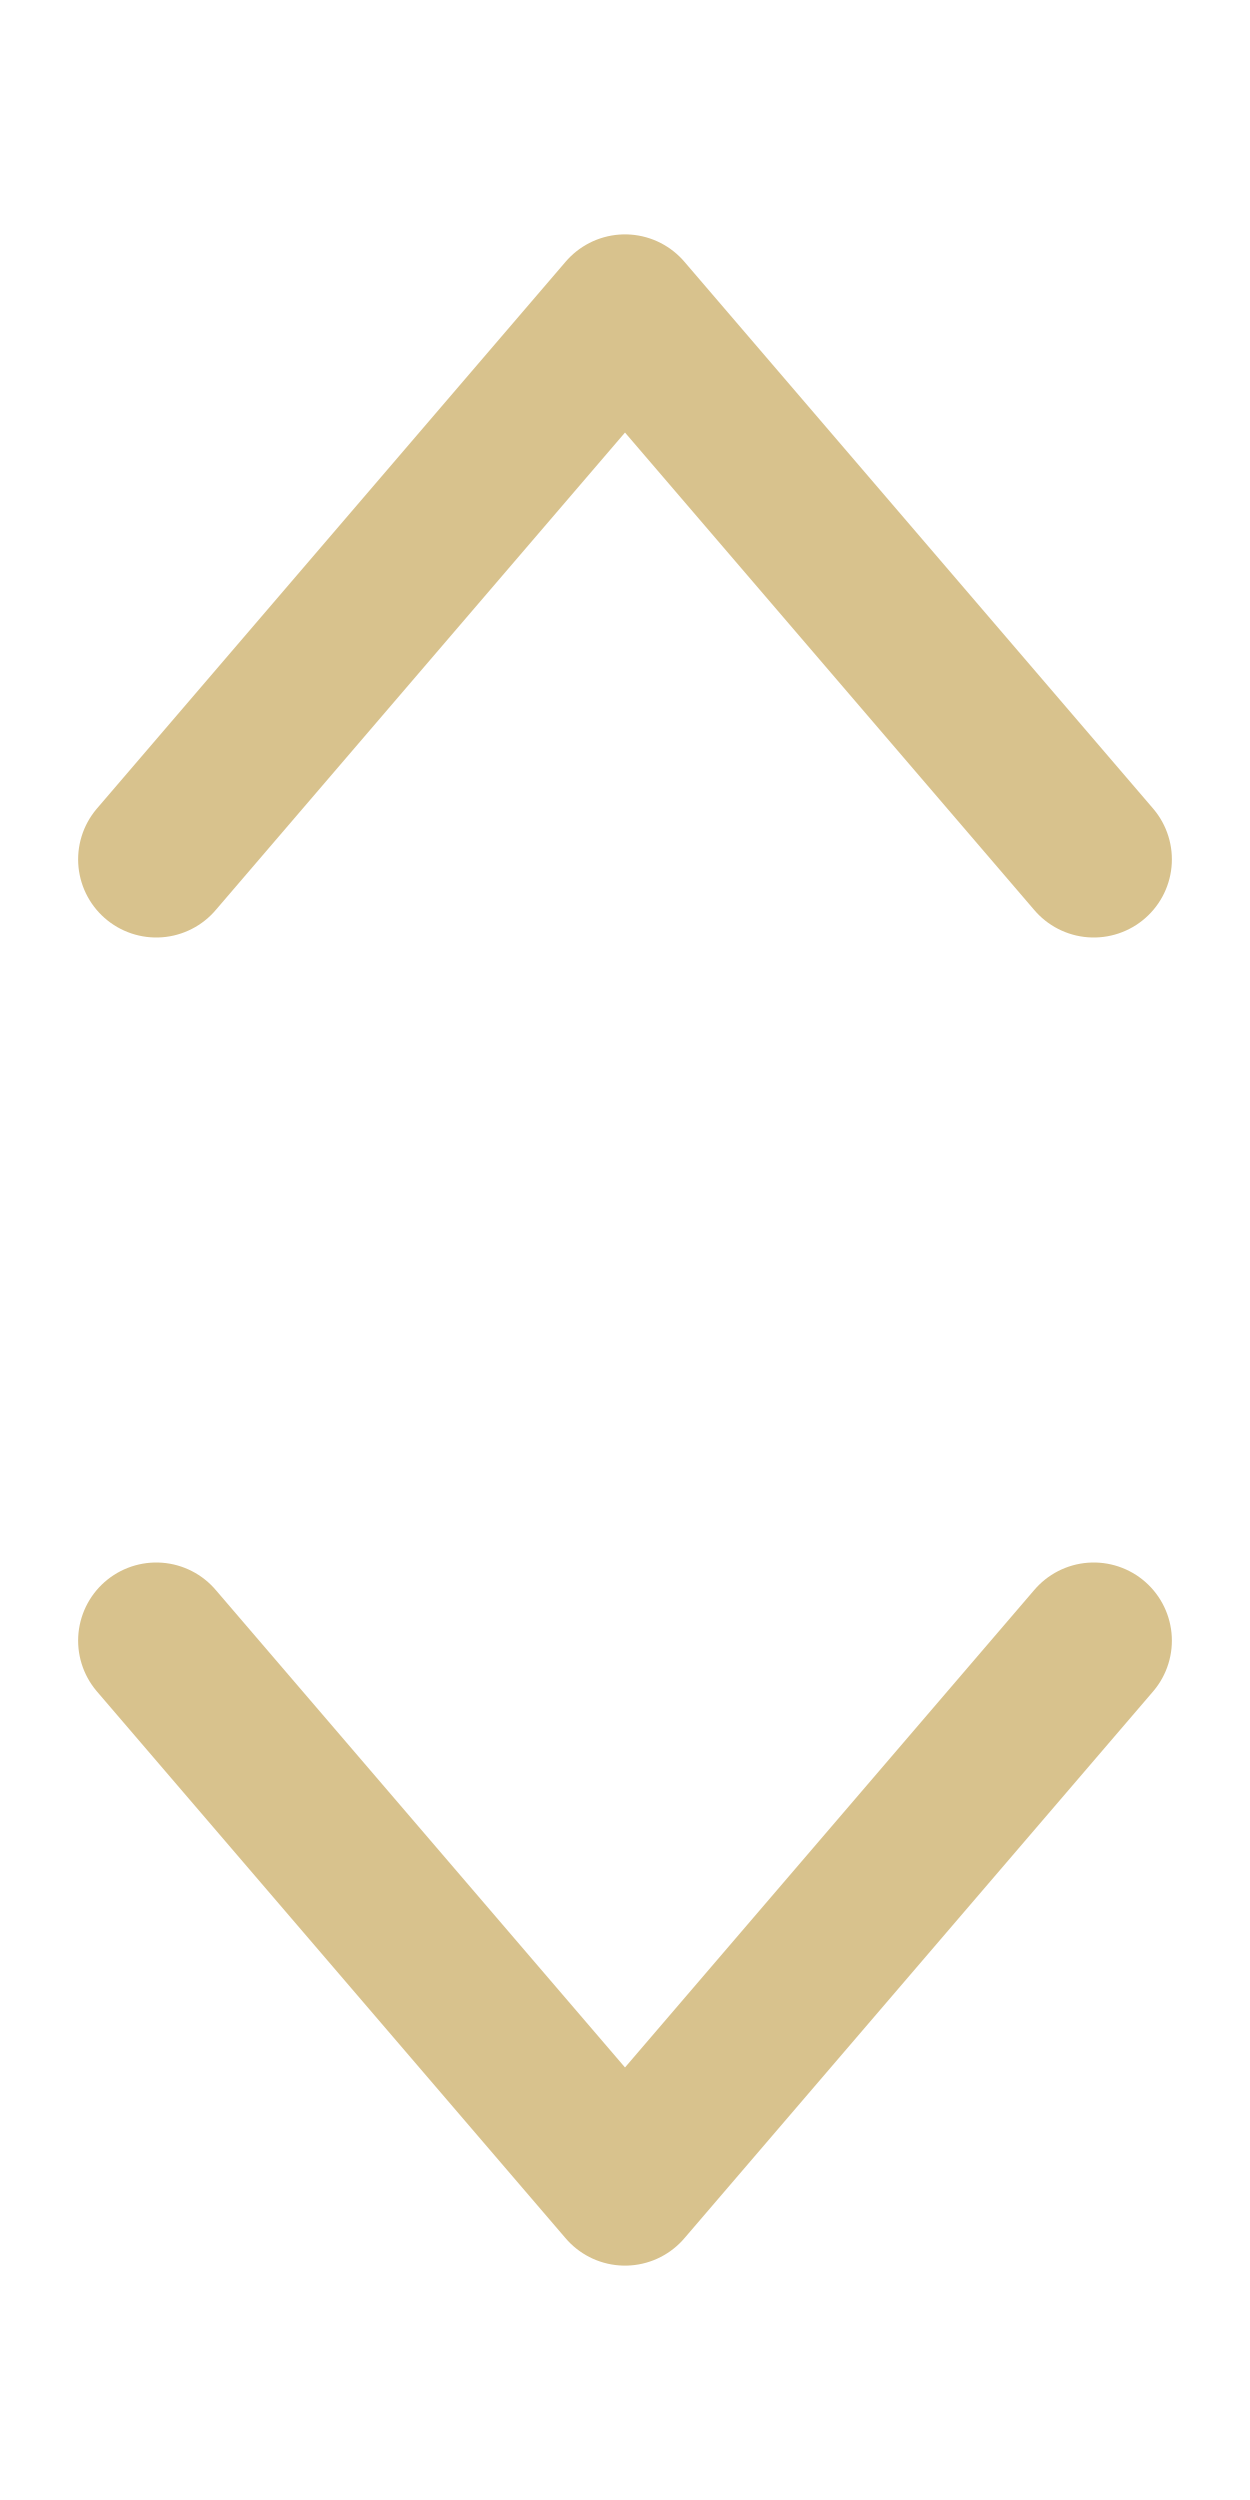
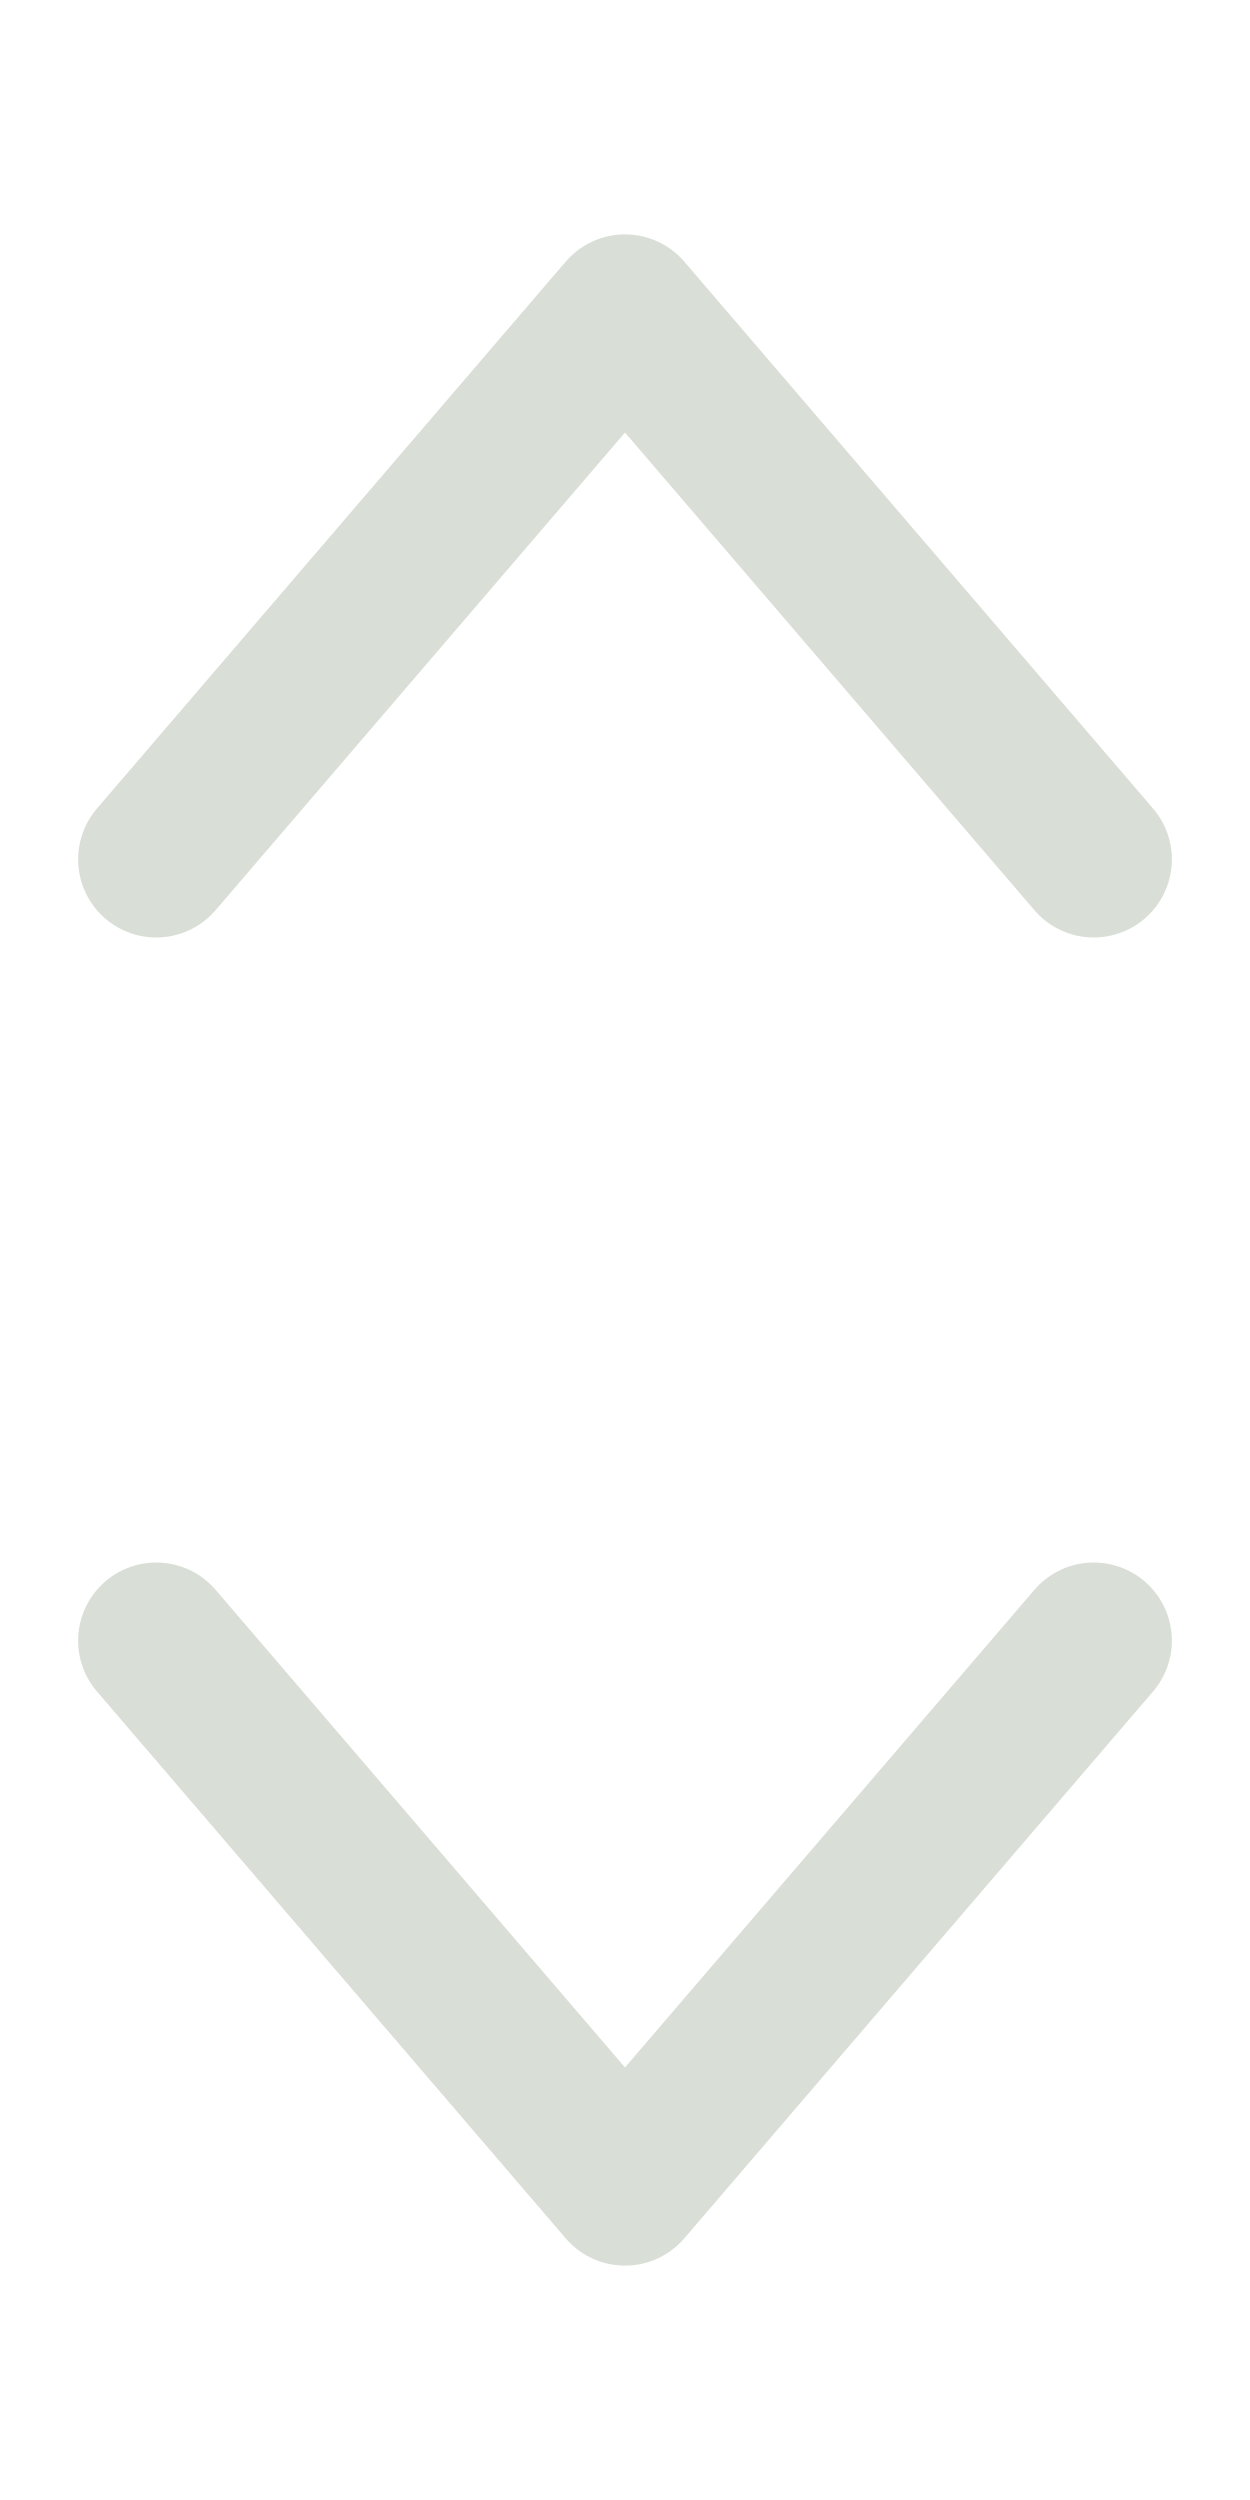
<svg xmlns="http://www.w3.org/2000/svg" width="16" height="32" viewBox="0 0 16 32">
-   <path d="M2 11 8 4l6 7m-12 10 6 7 6-7" fill="none" stroke="#d8c28d" stroke-linecap="round" stroke-linejoin="round" stroke-width="2" />
+   <path d="M2 11 8 4l6 7m-12 10 6 7 6-7" fill="none" stroke="#d9dfd7" stroke-linecap="round" stroke-linejoin="round" stroke-width="2" />
</svg>
